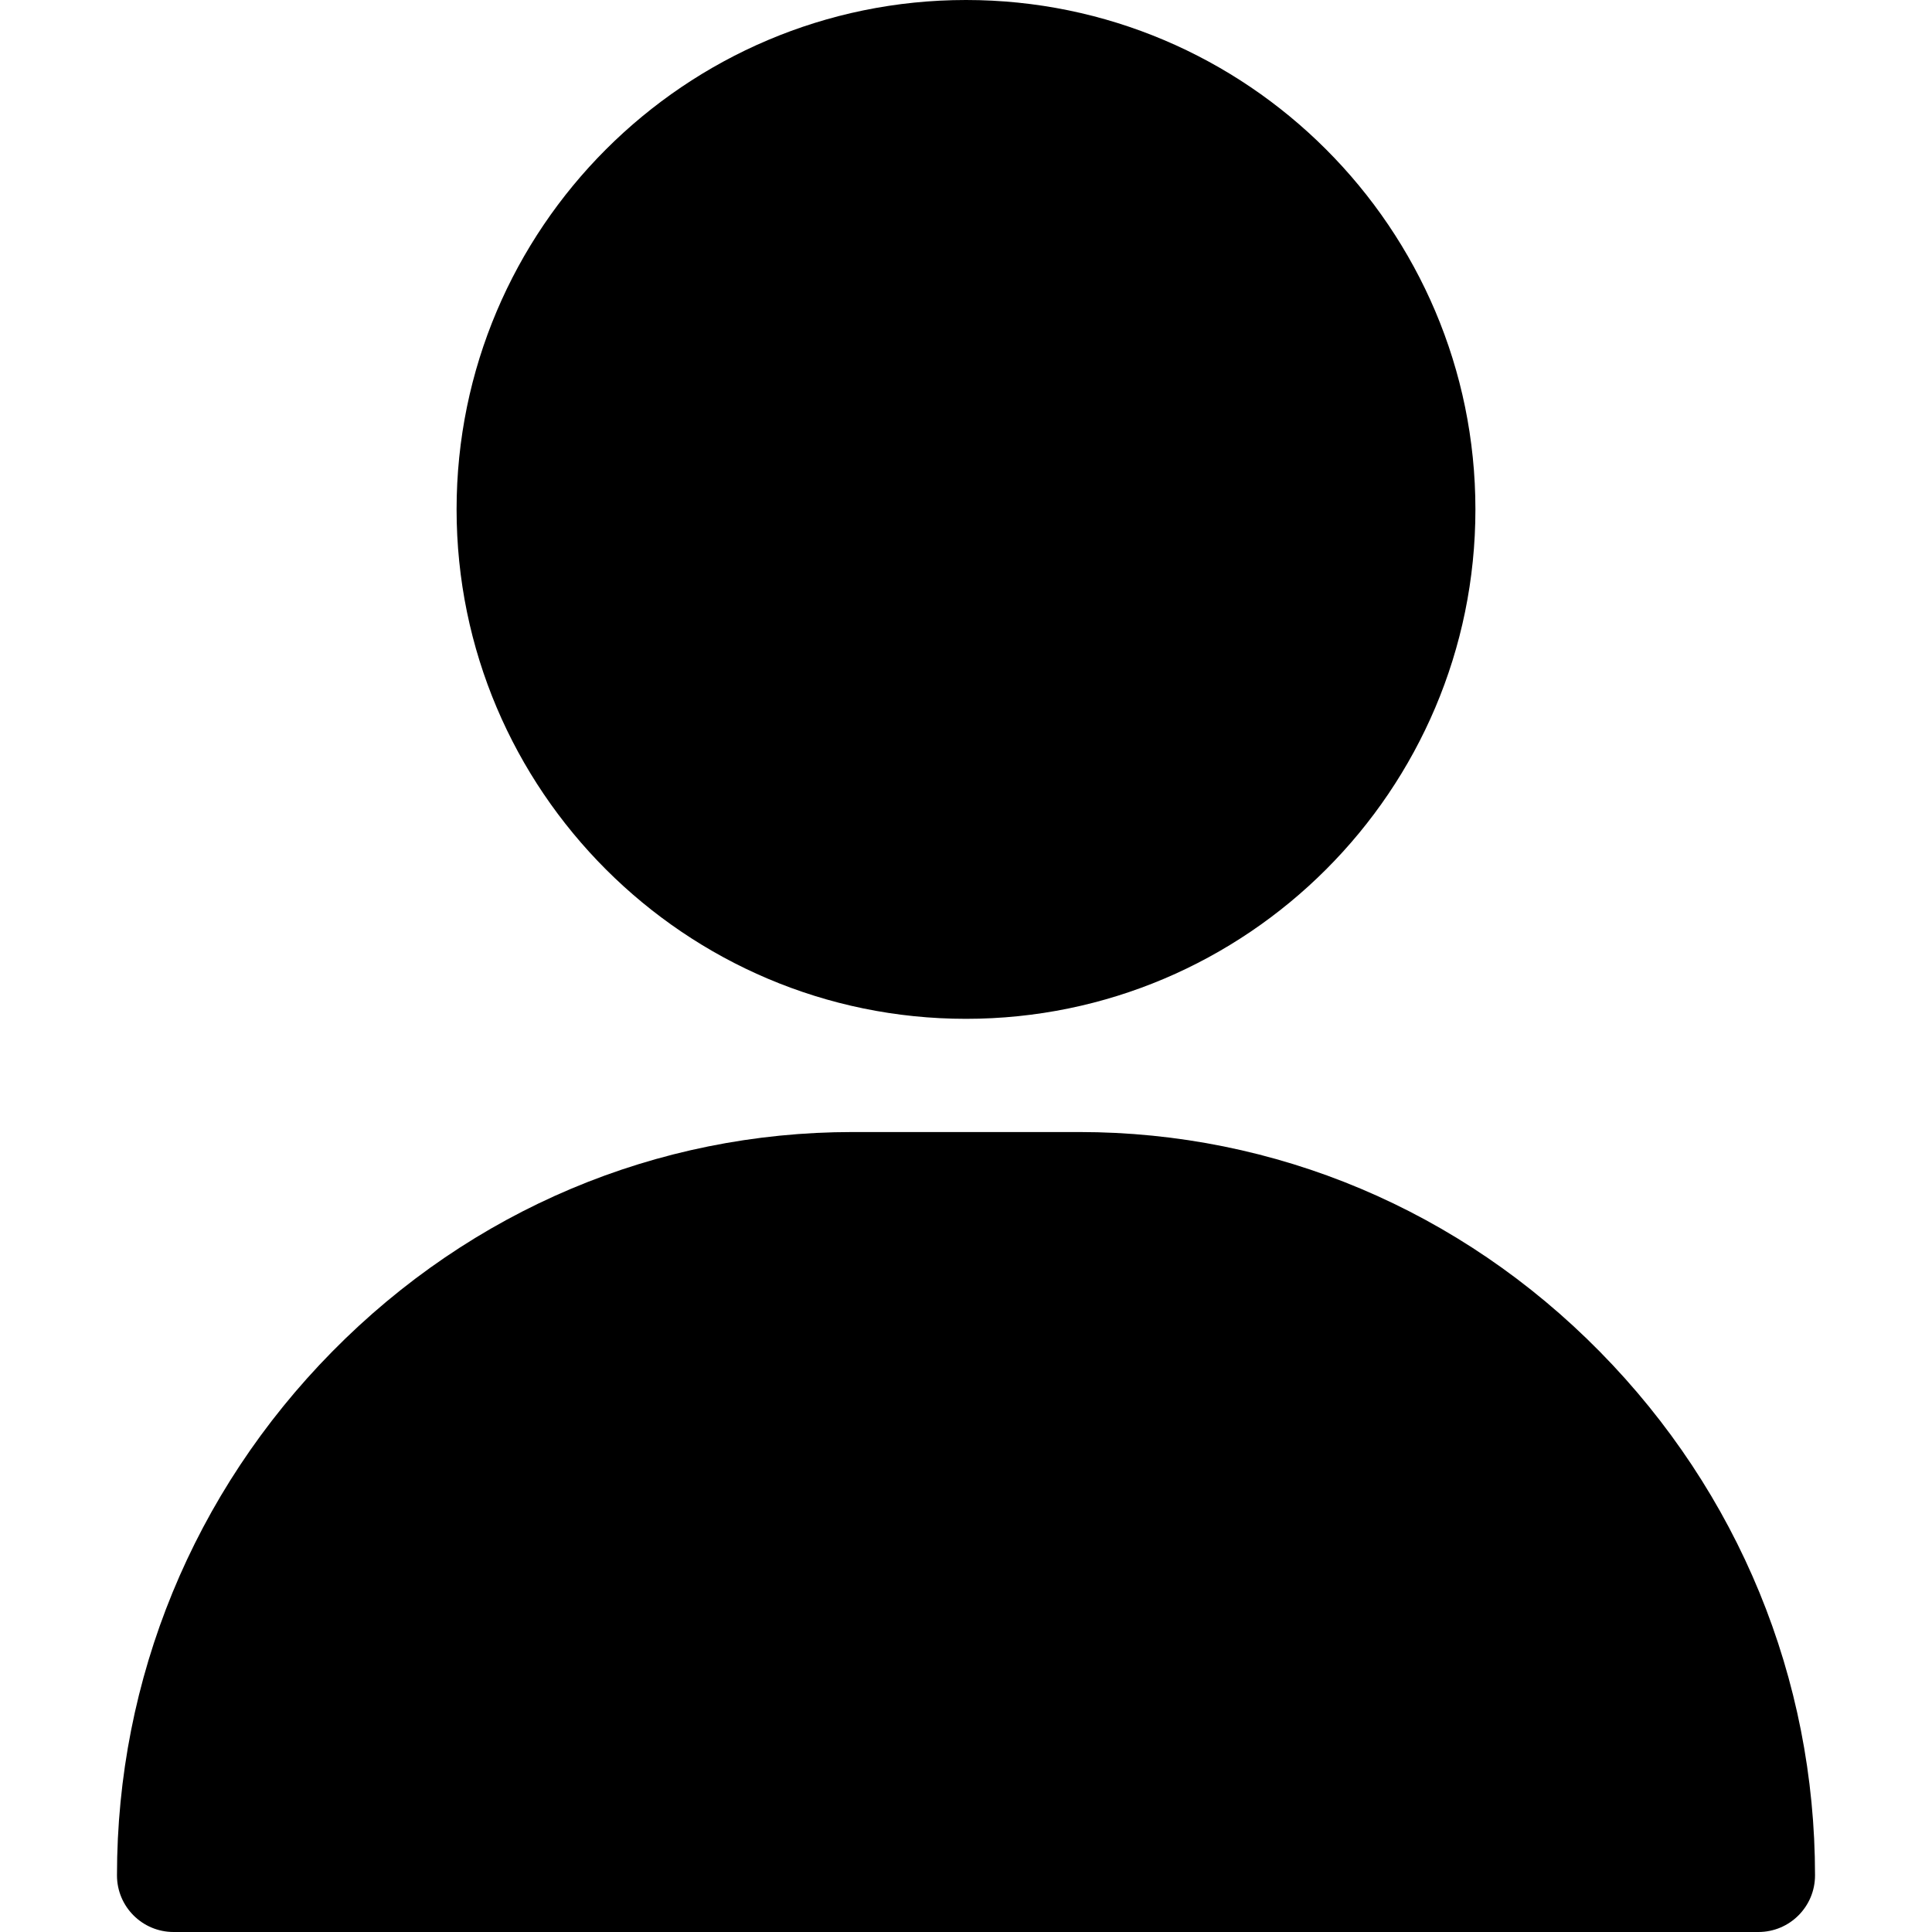
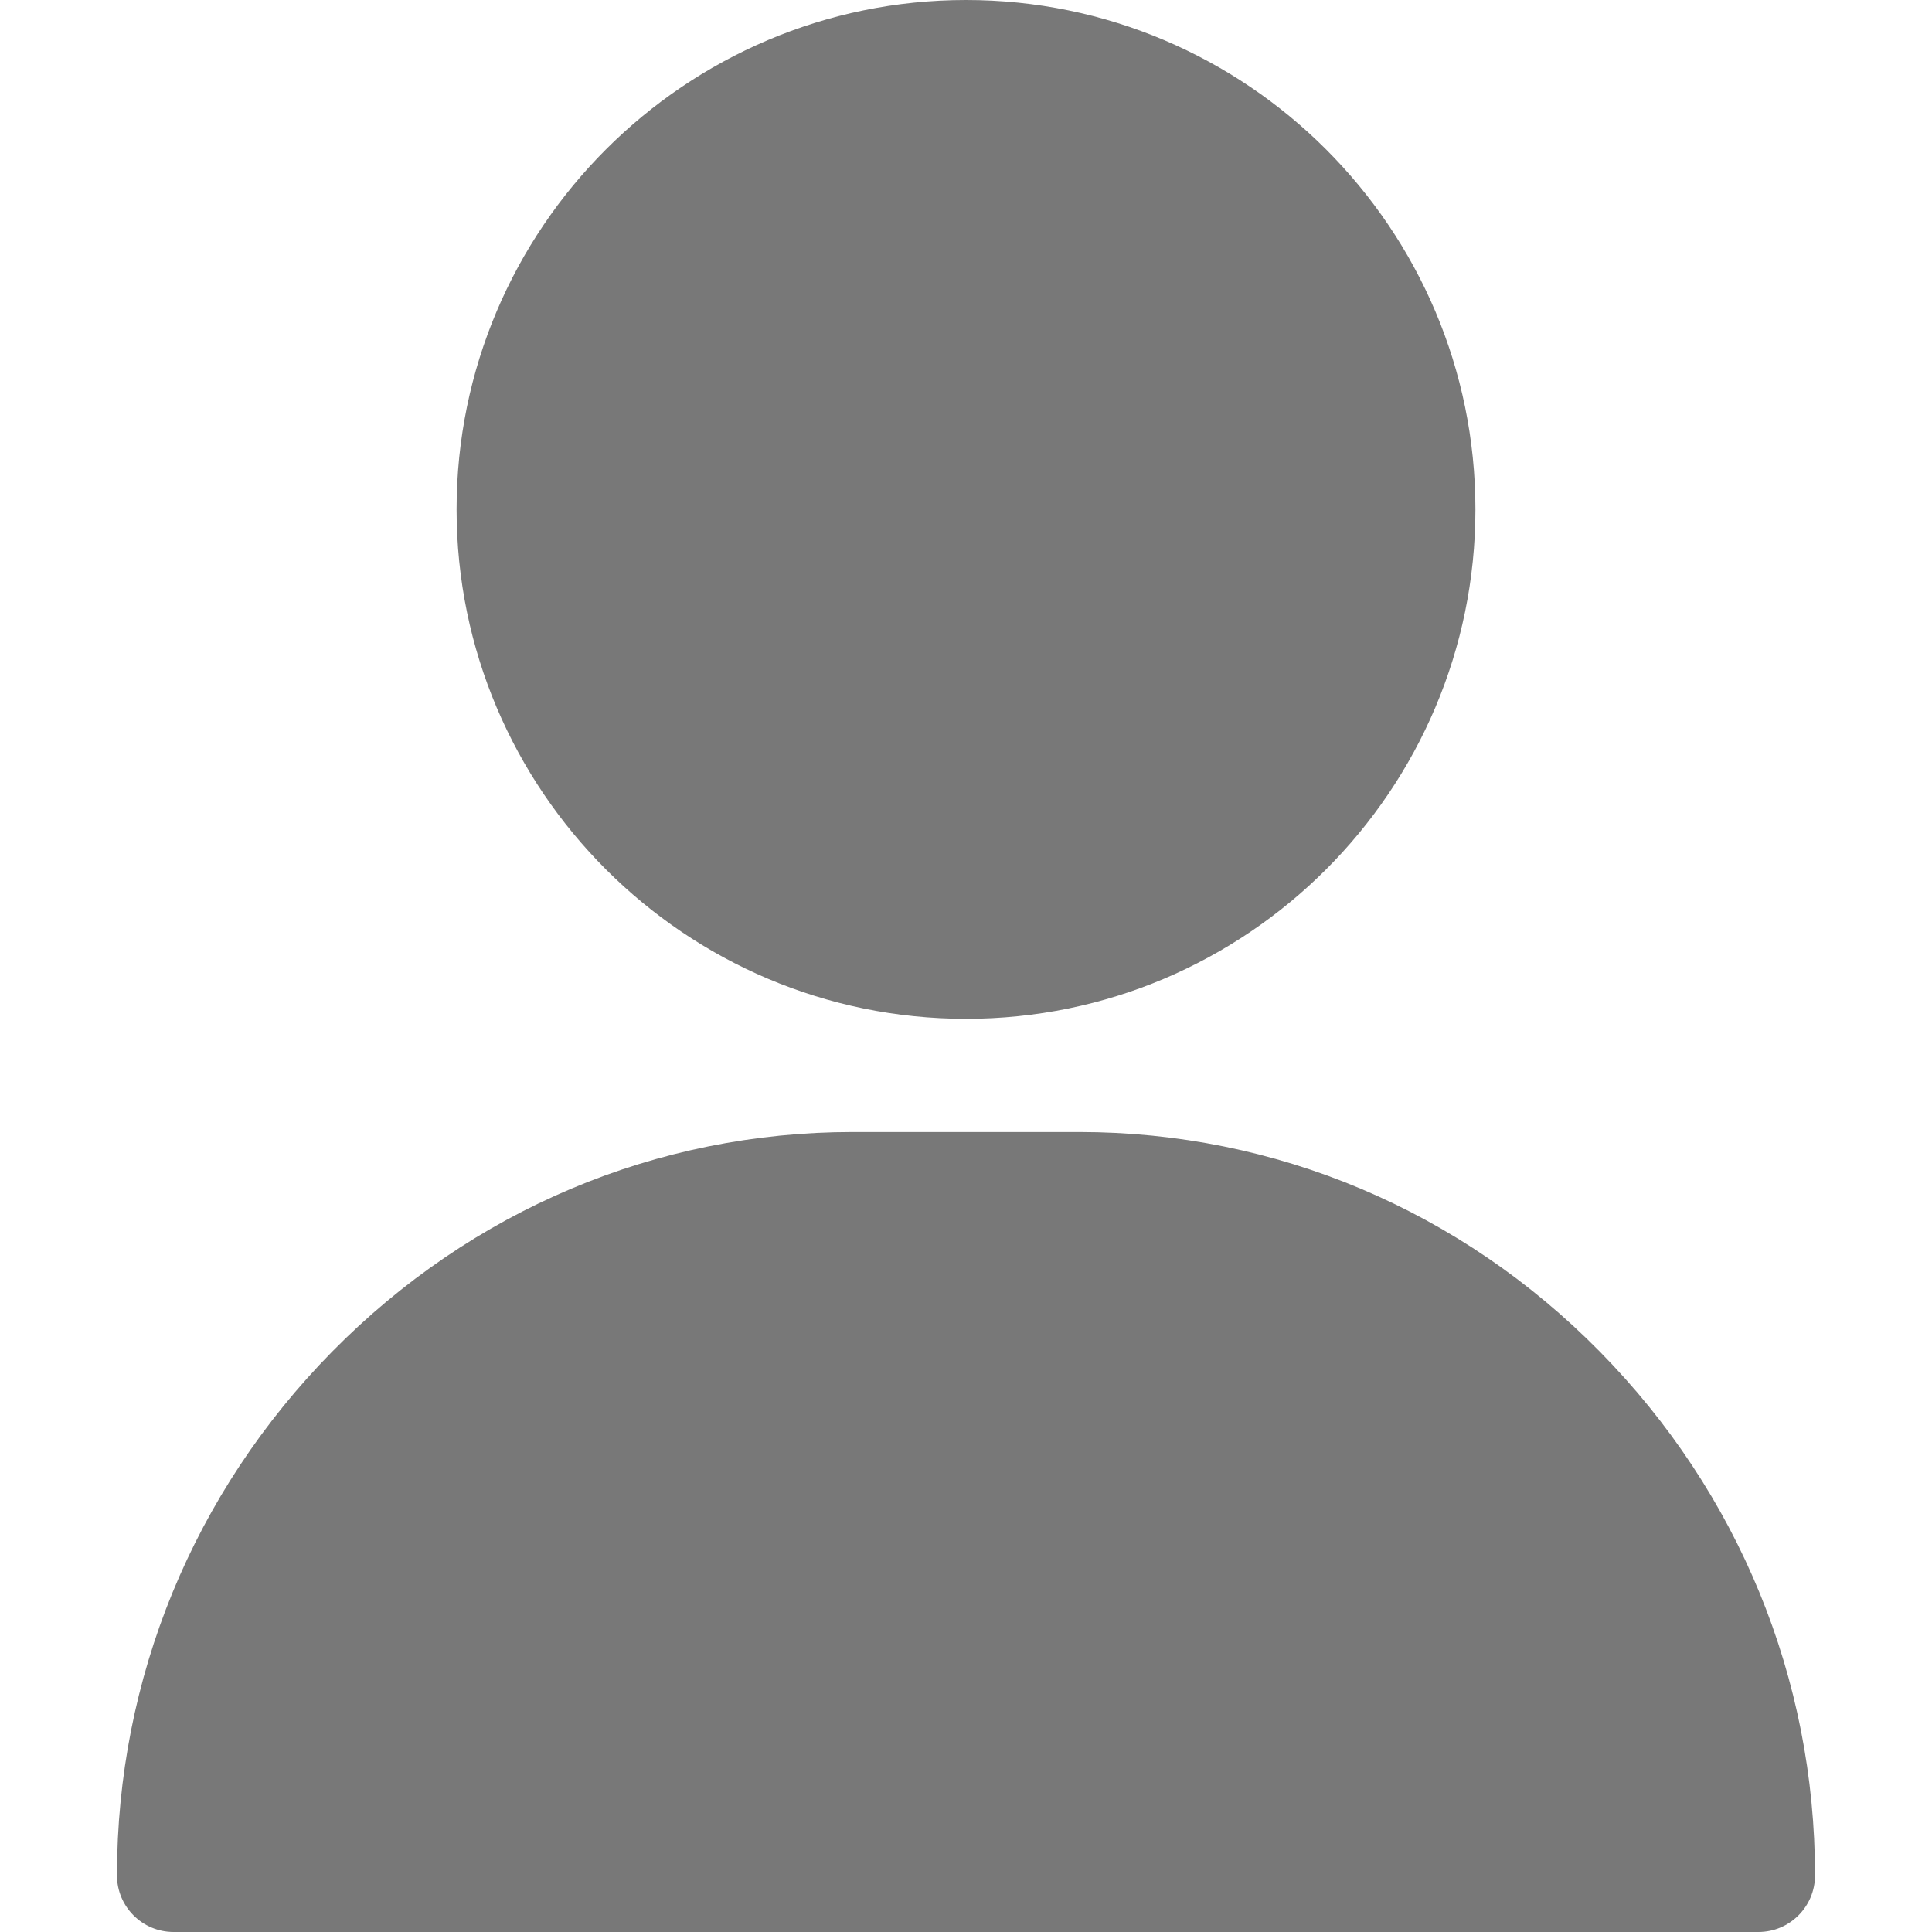
<svg xmlns="http://www.w3.org/2000/svg" version="1.1" width="512" height="512" x="0" y="0" viewBox="0 0 512 512" style="enable-background:new 0 0 512 512" xml:space="preserve" class="">
  <g>
-     <path d="M256 0c-74.439 0-135 60.561-135 135s60.561 135 135 135 135-60.561 135-135S330.439 0 256 0zM423.966 358.195C387.006 320.667 338.009 300 286 300h-60c-52.008 0-101.006 20.667-137.966 58.195C51.255 395.539 31 444.833 31 497c0 8.284 6.716 15 15 15h420c8.284 0 15-6.716 15-15 0-52.167-20.255-101.461-57.034-138.805z" fill="#000000" opacity="1" data-original="#000000" />
+     <path d="M256 0c-74.439 0-135 60.561-135 135s60.561 135 135 135 135-60.561 135-135S330.439 0 256 0zM423.966 358.195C387.006 320.667 338.009 300 286 300h-60c-52.008 0-101.006 20.667-137.966 58.195C51.255 395.539 31 444.833 31 497c0 8.284 6.716 15 15 15h420c8.284 0 15-6.716 15-15 0-52.167-20.255-101.461-57.034-138.805z" fill="#787878" opacity="1" data-original="#000000" />
  </g>
</svg>
